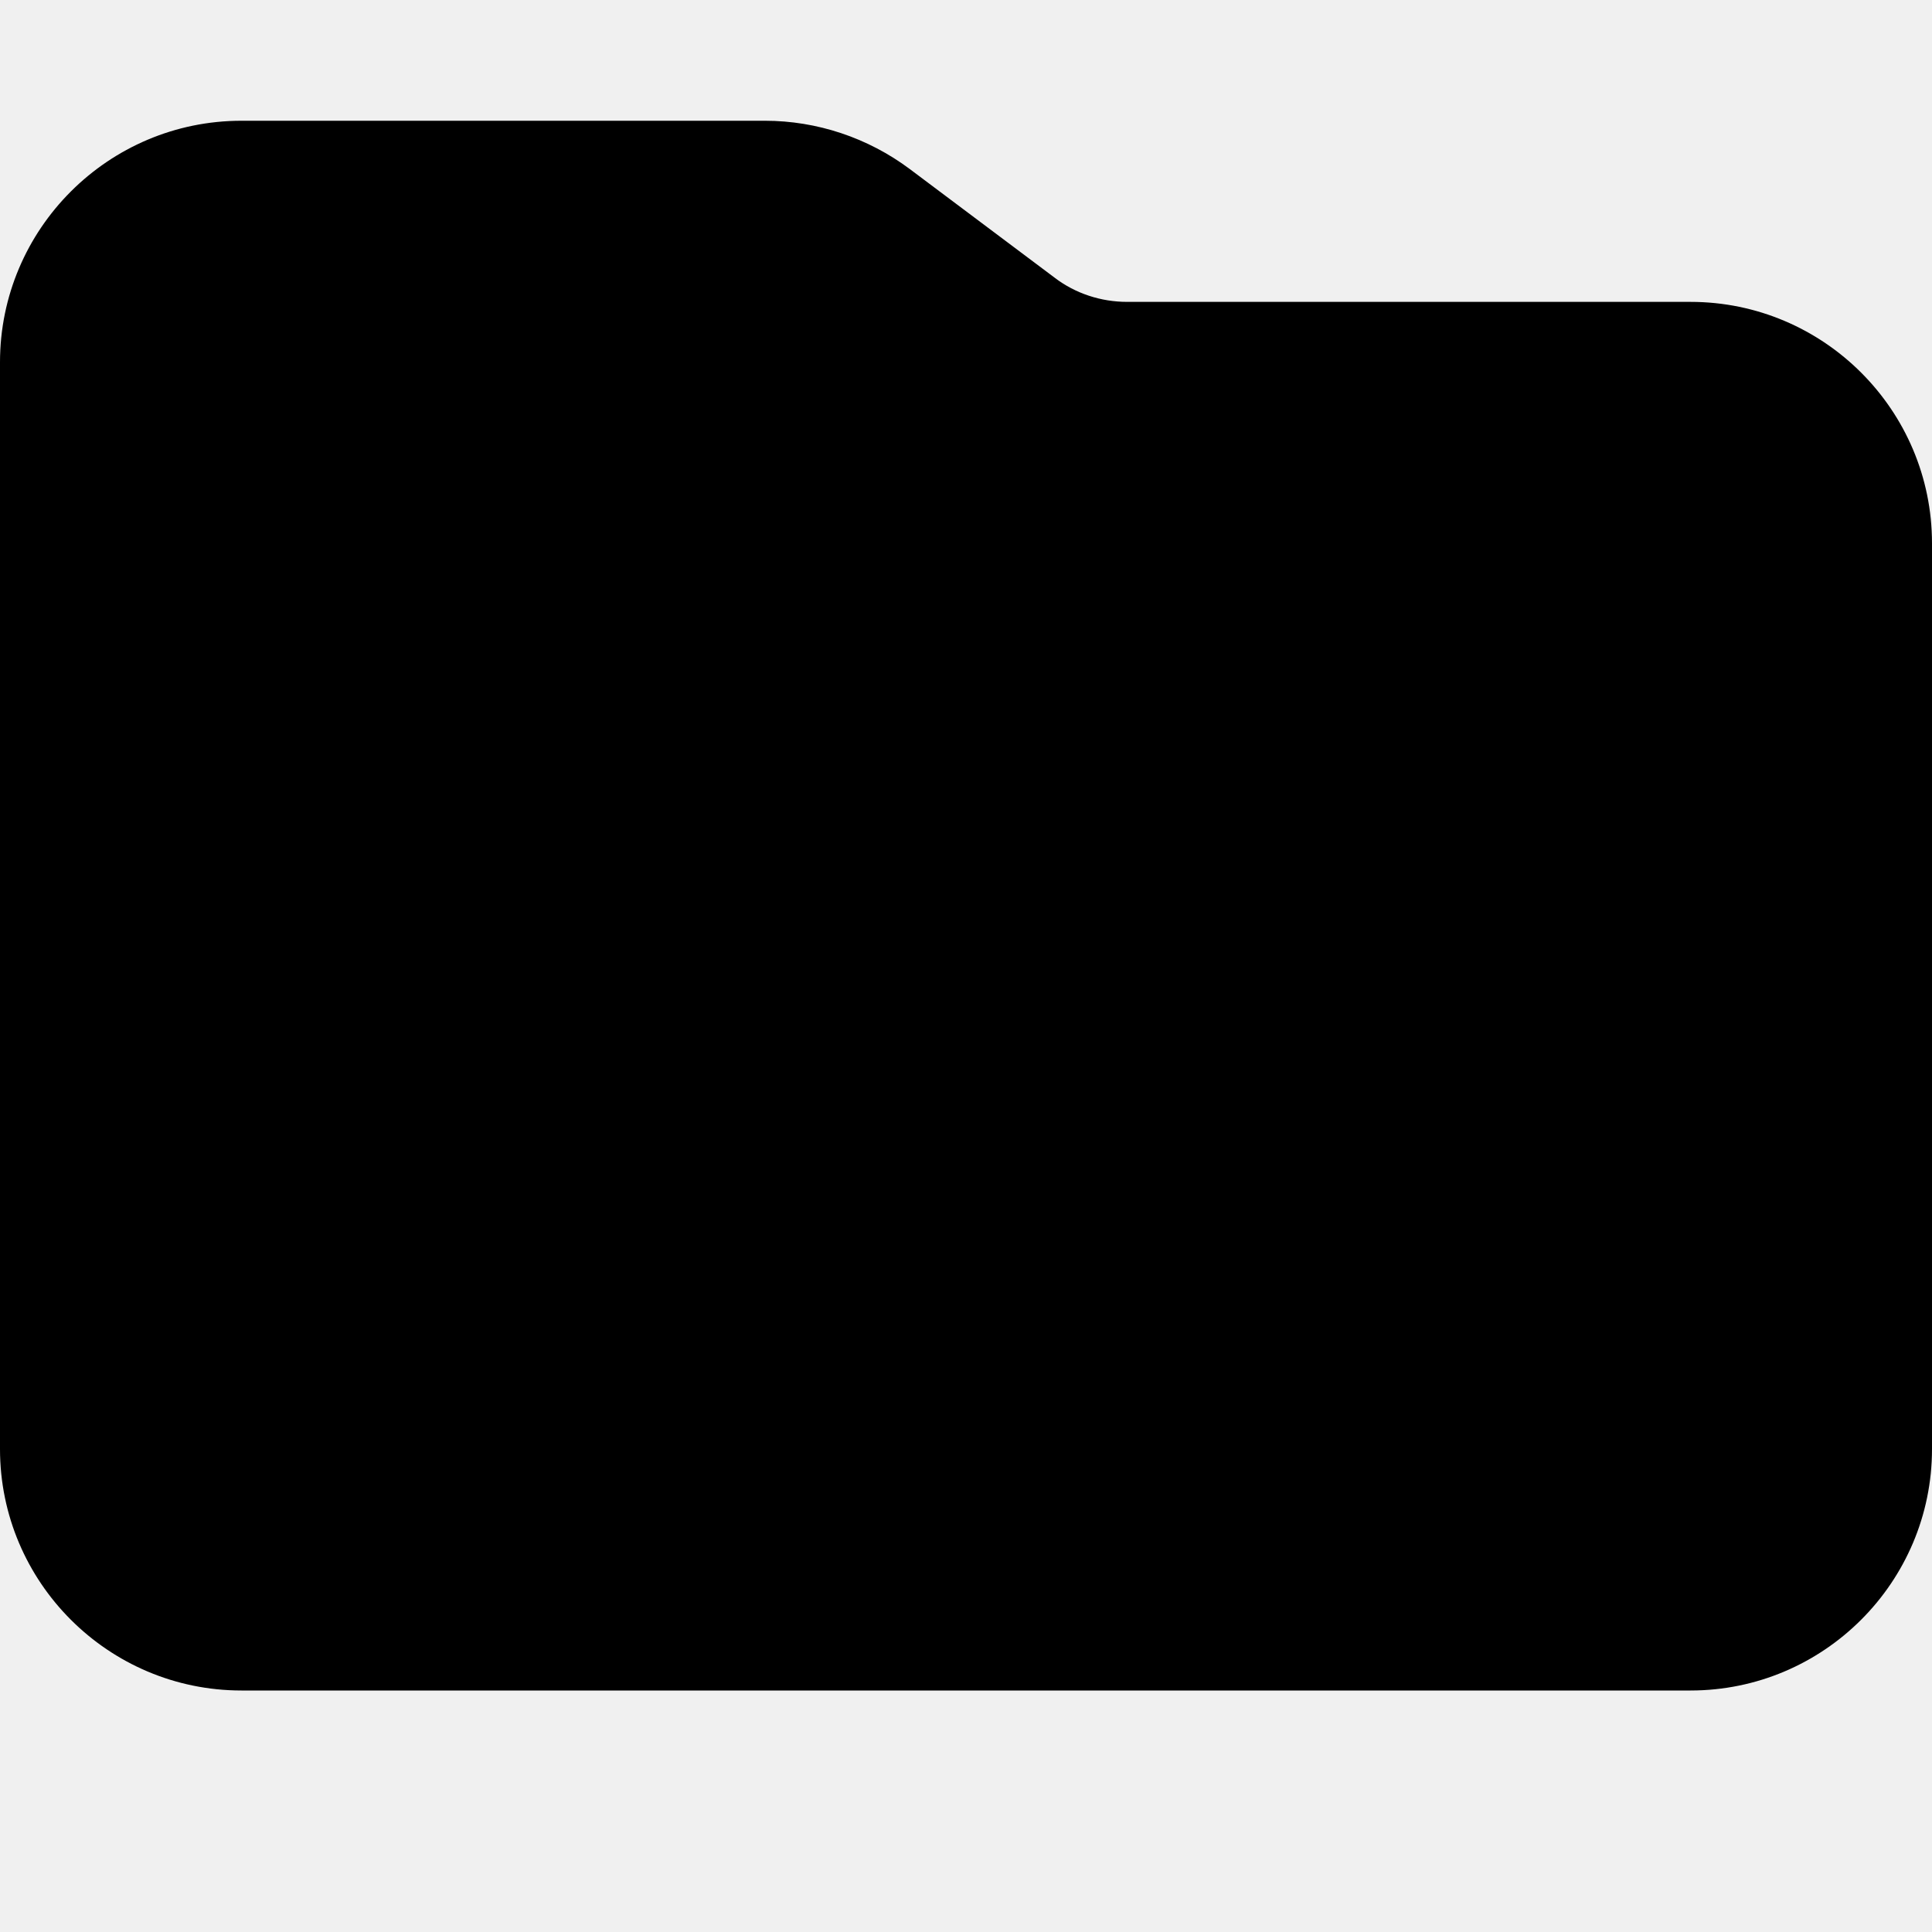
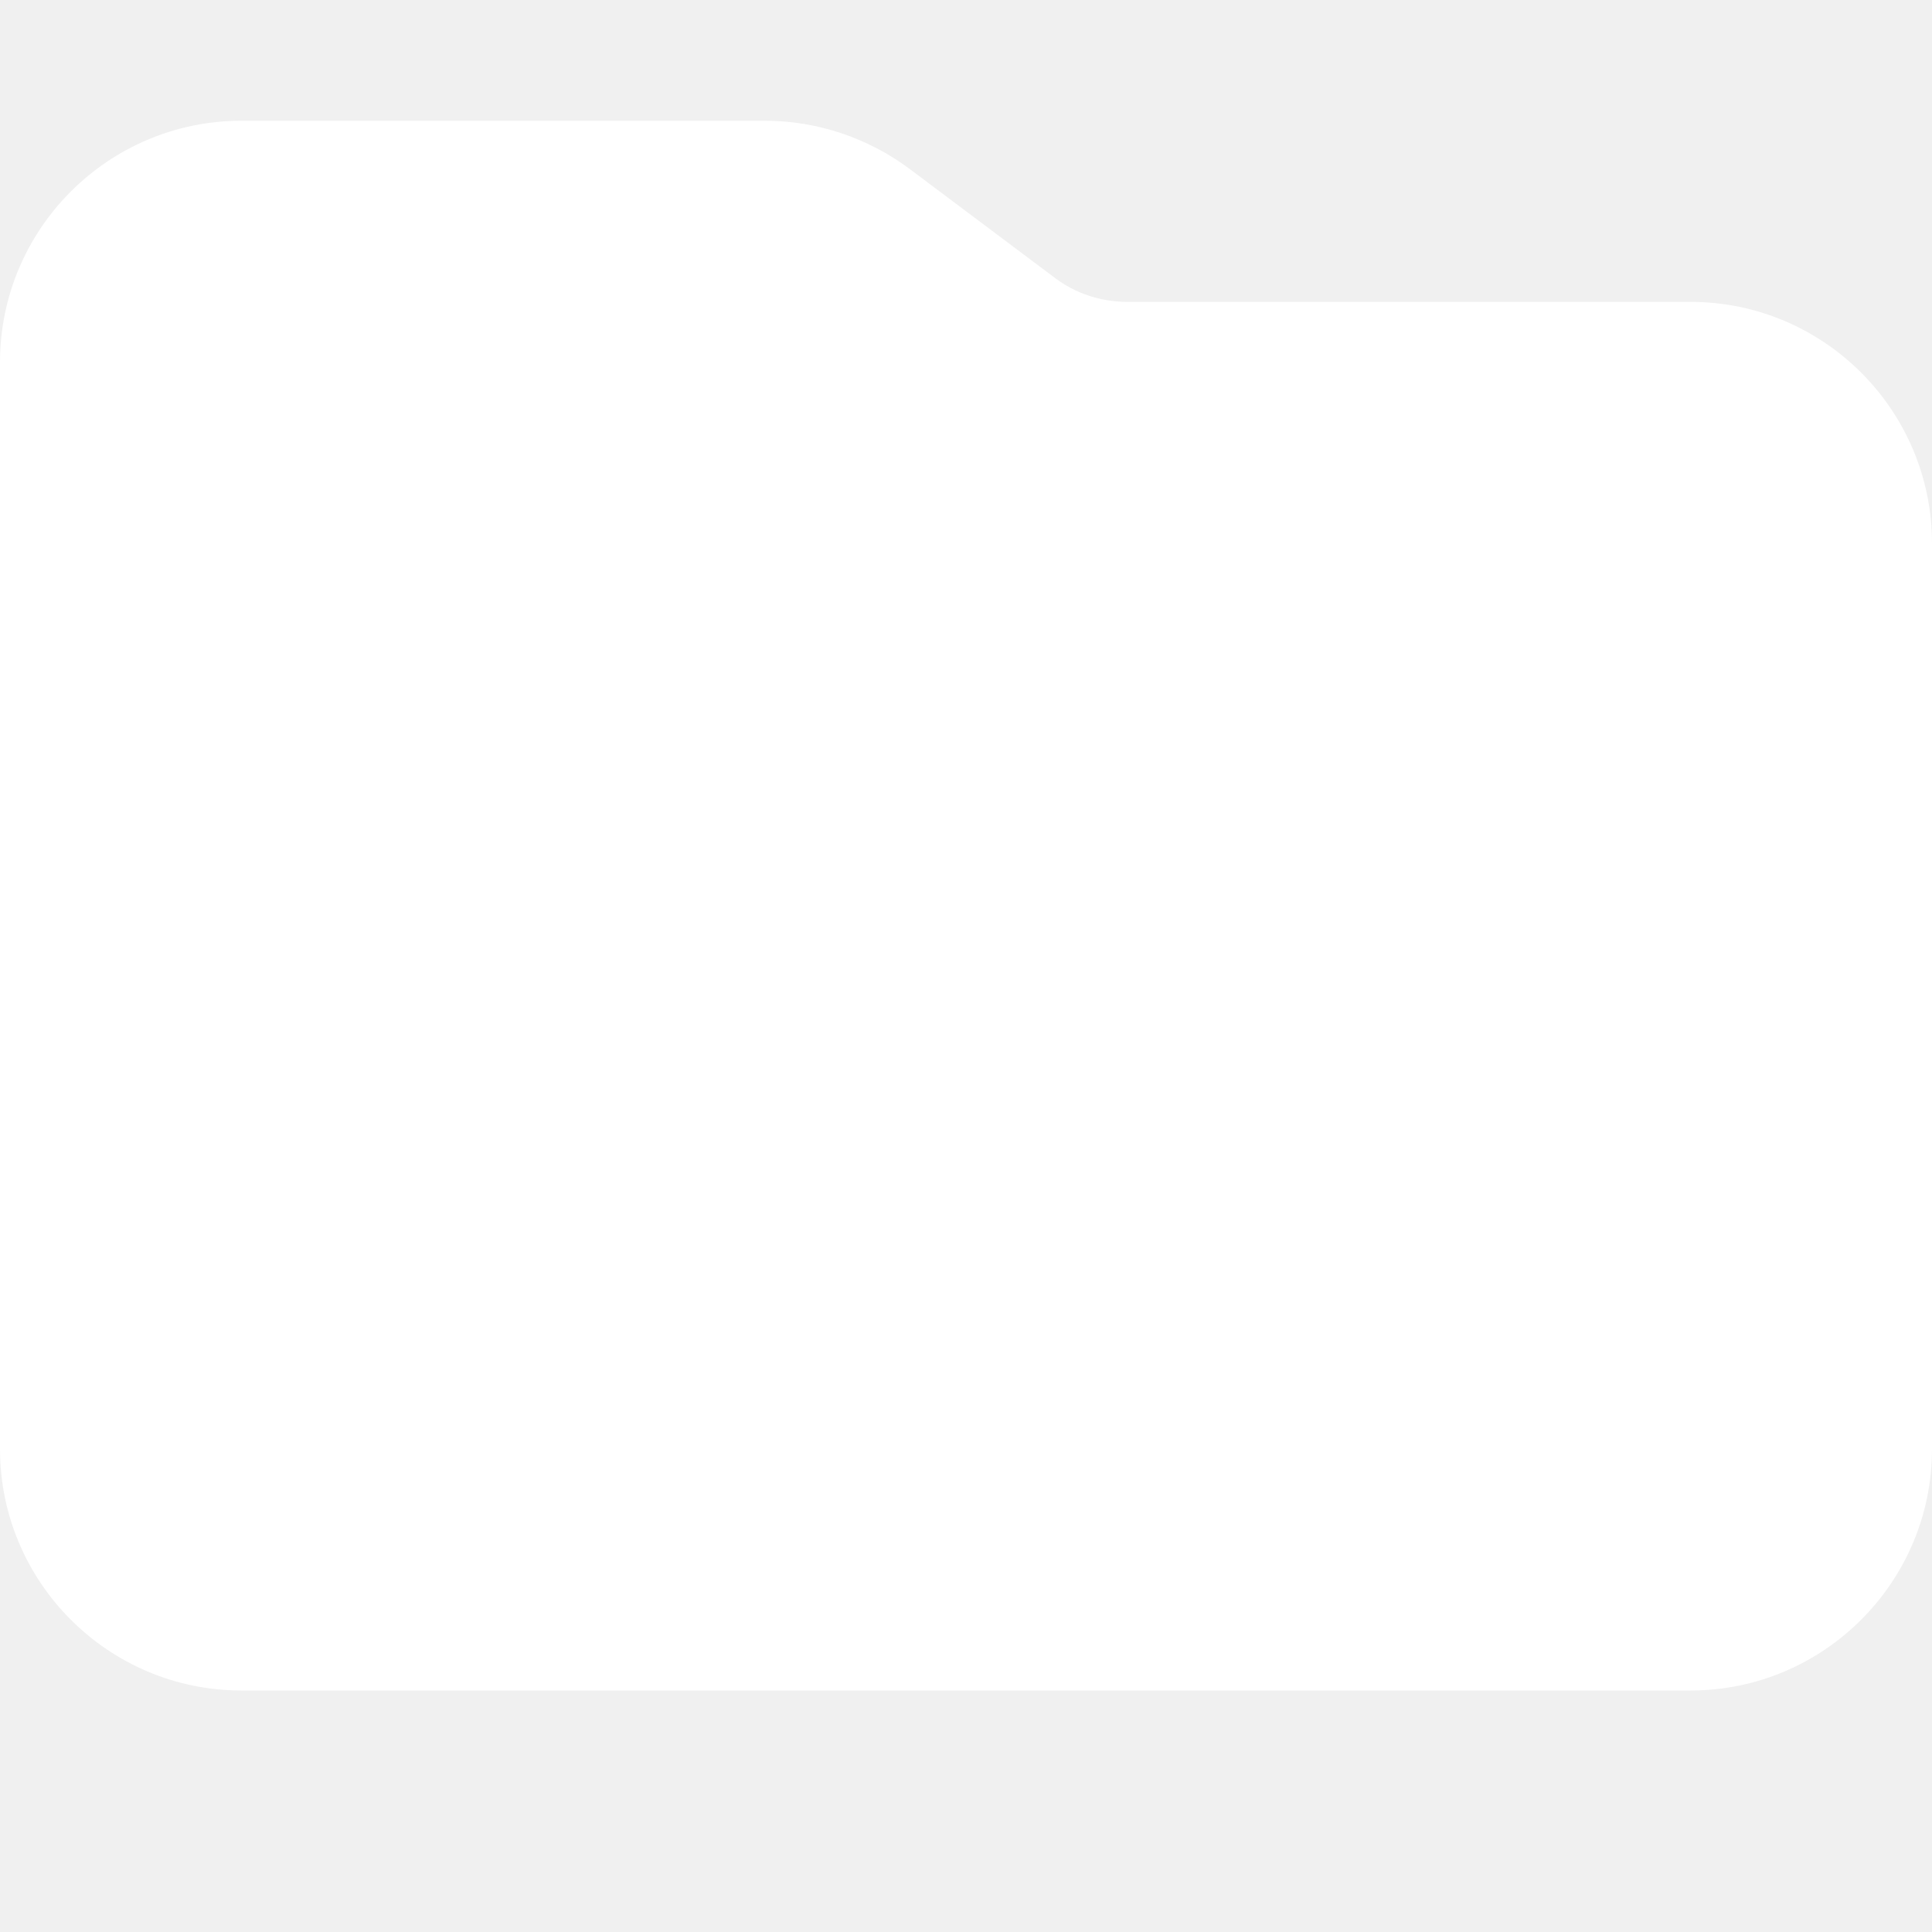
<svg xmlns="http://www.w3.org/2000/svg" viewBox="0 0 512 512">
-   <path fill="currentColor" d="M64 448l384 0c35.3 0 64-28.7 64-64l0-240c0-35.3-28.7-64-64-64L298.7 80c-6.9 0-13.7-2.2-19.2-6.4L241.1 44.8C230 36.5 216.5 32 202.7 32L64 32C28.7 32 0 60.7 0 96L0 384c0 35.3 28.7 64 64 64z" />
+   <path fill="#FFFFFF" d="M64 448l384 0c35.3 0 64-28.7 64-64l0-240c0-35.3-28.7-64-64-64L298.7 80c-6.9 0-13.7-2.2-19.2-6.4L241.1 44.8C230 36.5 216.5 32 202.7 32L64 32C28.7 32 0 60.7 0 96L0 384c0 35.3 28.7 64 64 64z" />
</svg>
